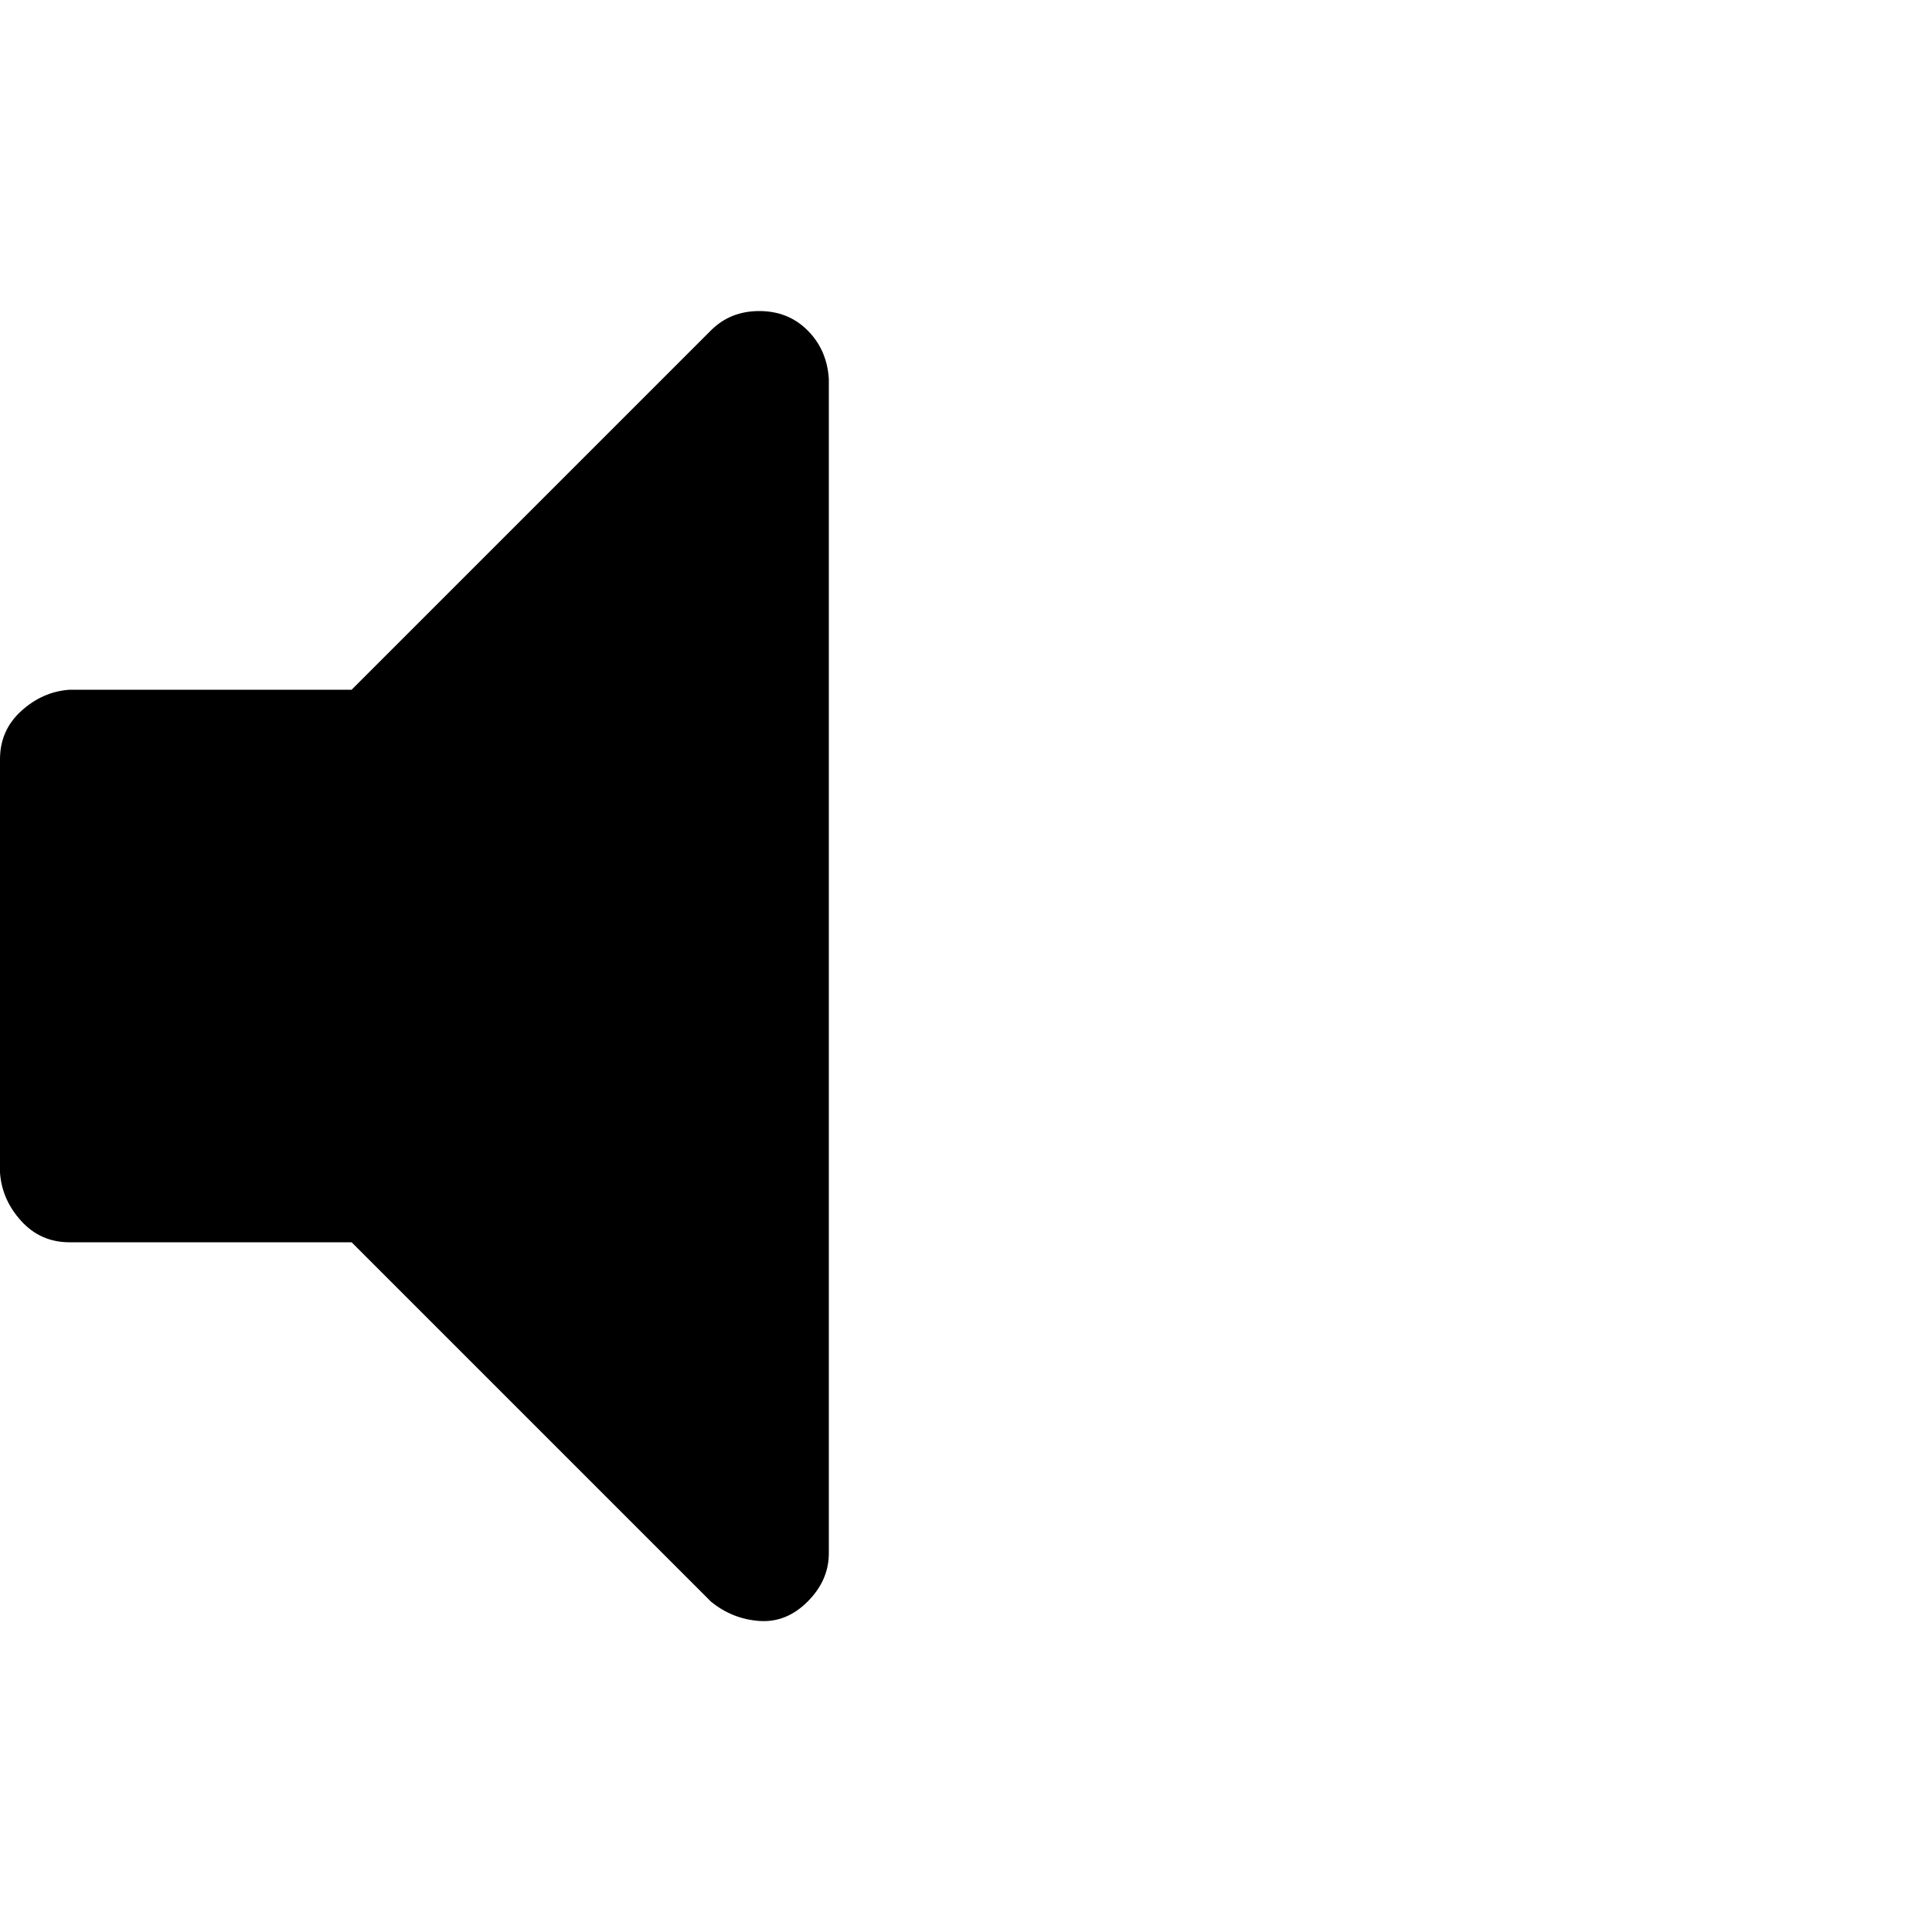
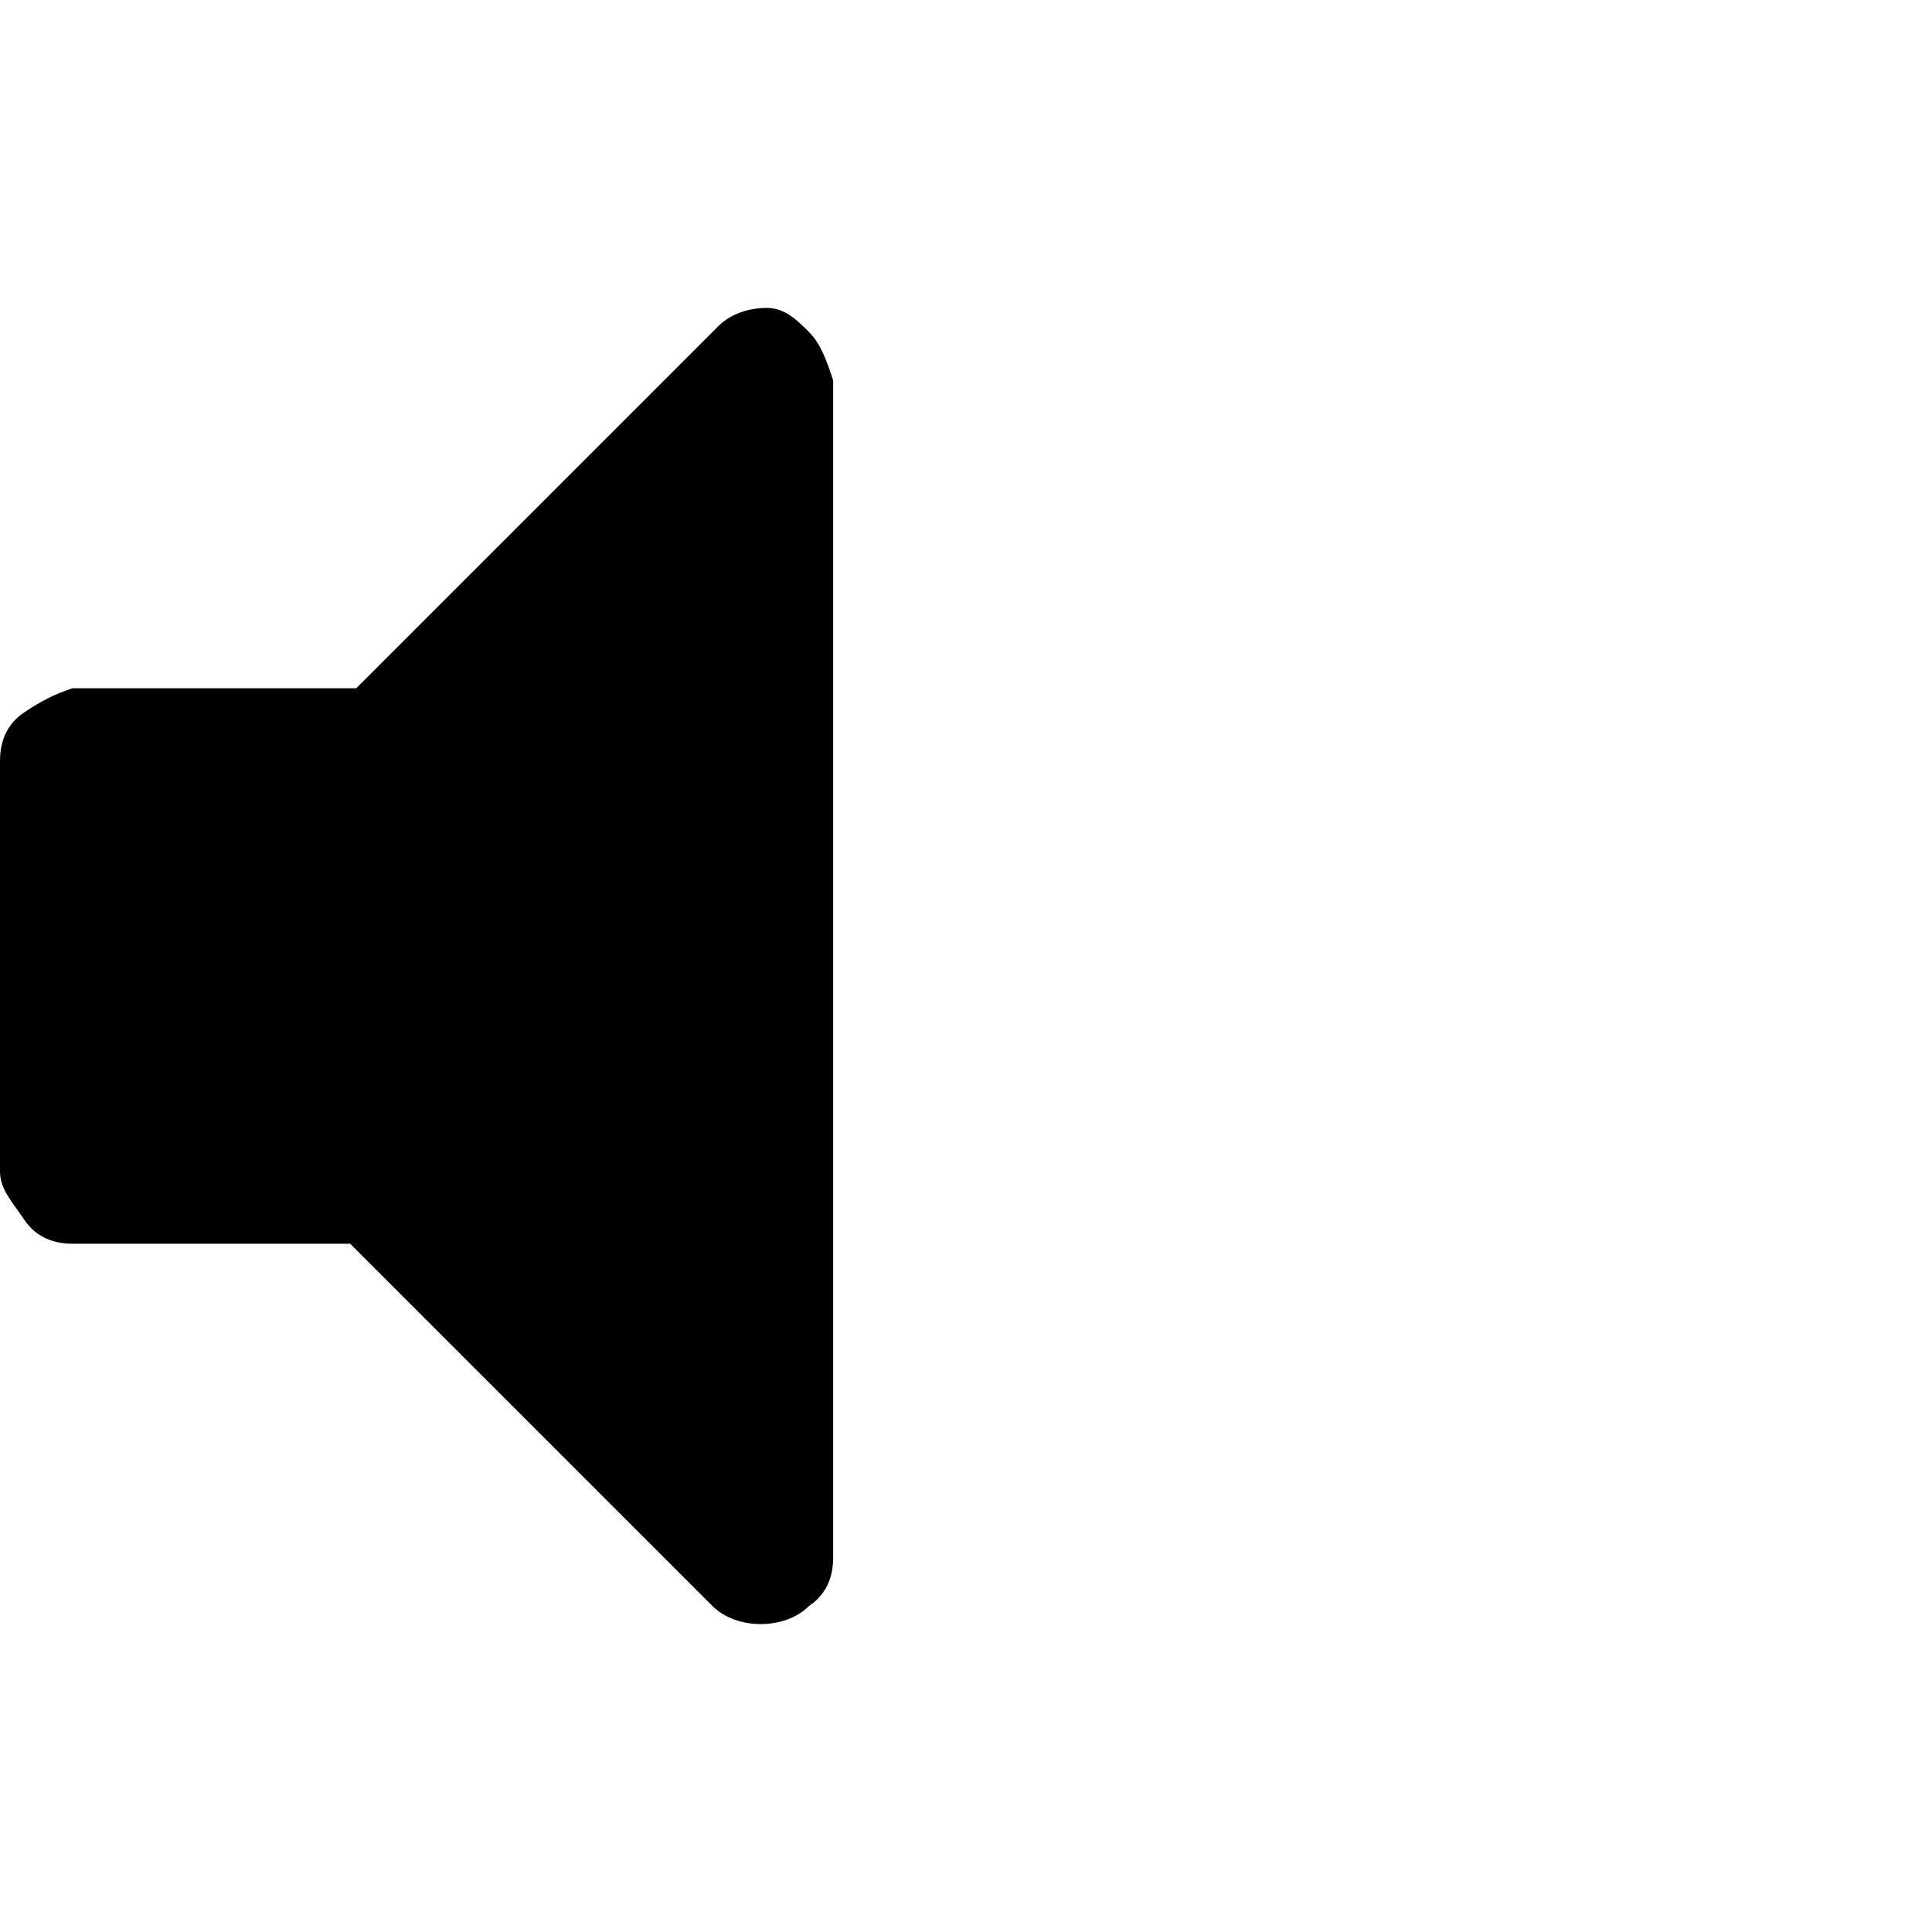
- <svg xmlns="http://www.w3.org/2000/svg" version="1.1" viewBox="0 0 32 32">
-   <path d="M13.728 6.272v19.456q0 0.448-0.352 0.8t-0.8 0.32-0.8-0.32l-5.952-5.952h-4.672q-0.48 0-0.8-0.352t-0.352-0.8v-6.848q0-0.48 0.352-0.8t0.8-0.352h4.672l5.952-5.952q0.32-0.32 0.8-0.32t0.8 0.32 0.352 0.8z" />
+ <svg xmlns="http://www.w3.org/2000/svg" version="1.1" id="Layer_1" x="0px" y="0px" viewBox="0 0 32 32" style="enable-background:new 0 0 32 32;" xml:space="preserve">
+   <path d="M13.4,5.5c0.2,0.2,0.3,0.5,0.4,0.8v19.5c0,0.3-0.1,0.6-0.4,0.8c-0.2,0.2-0.5,0.3-0.8,0.3c-0.3,0-0.6-0.1-0.8-0.3l-6-6H1.2  c-0.3,0-0.6-0.1-0.8-0.4S0,19.7,0,19.4v-6.8c0-0.3,0.1-0.6,0.4-0.8s0.5-0.3,0.8-0.4h4.7l6-6c0.2-0.2,0.5-0.3,0.8-0.3  S13.2,5.3,13.4,5.5z" />
</svg>
